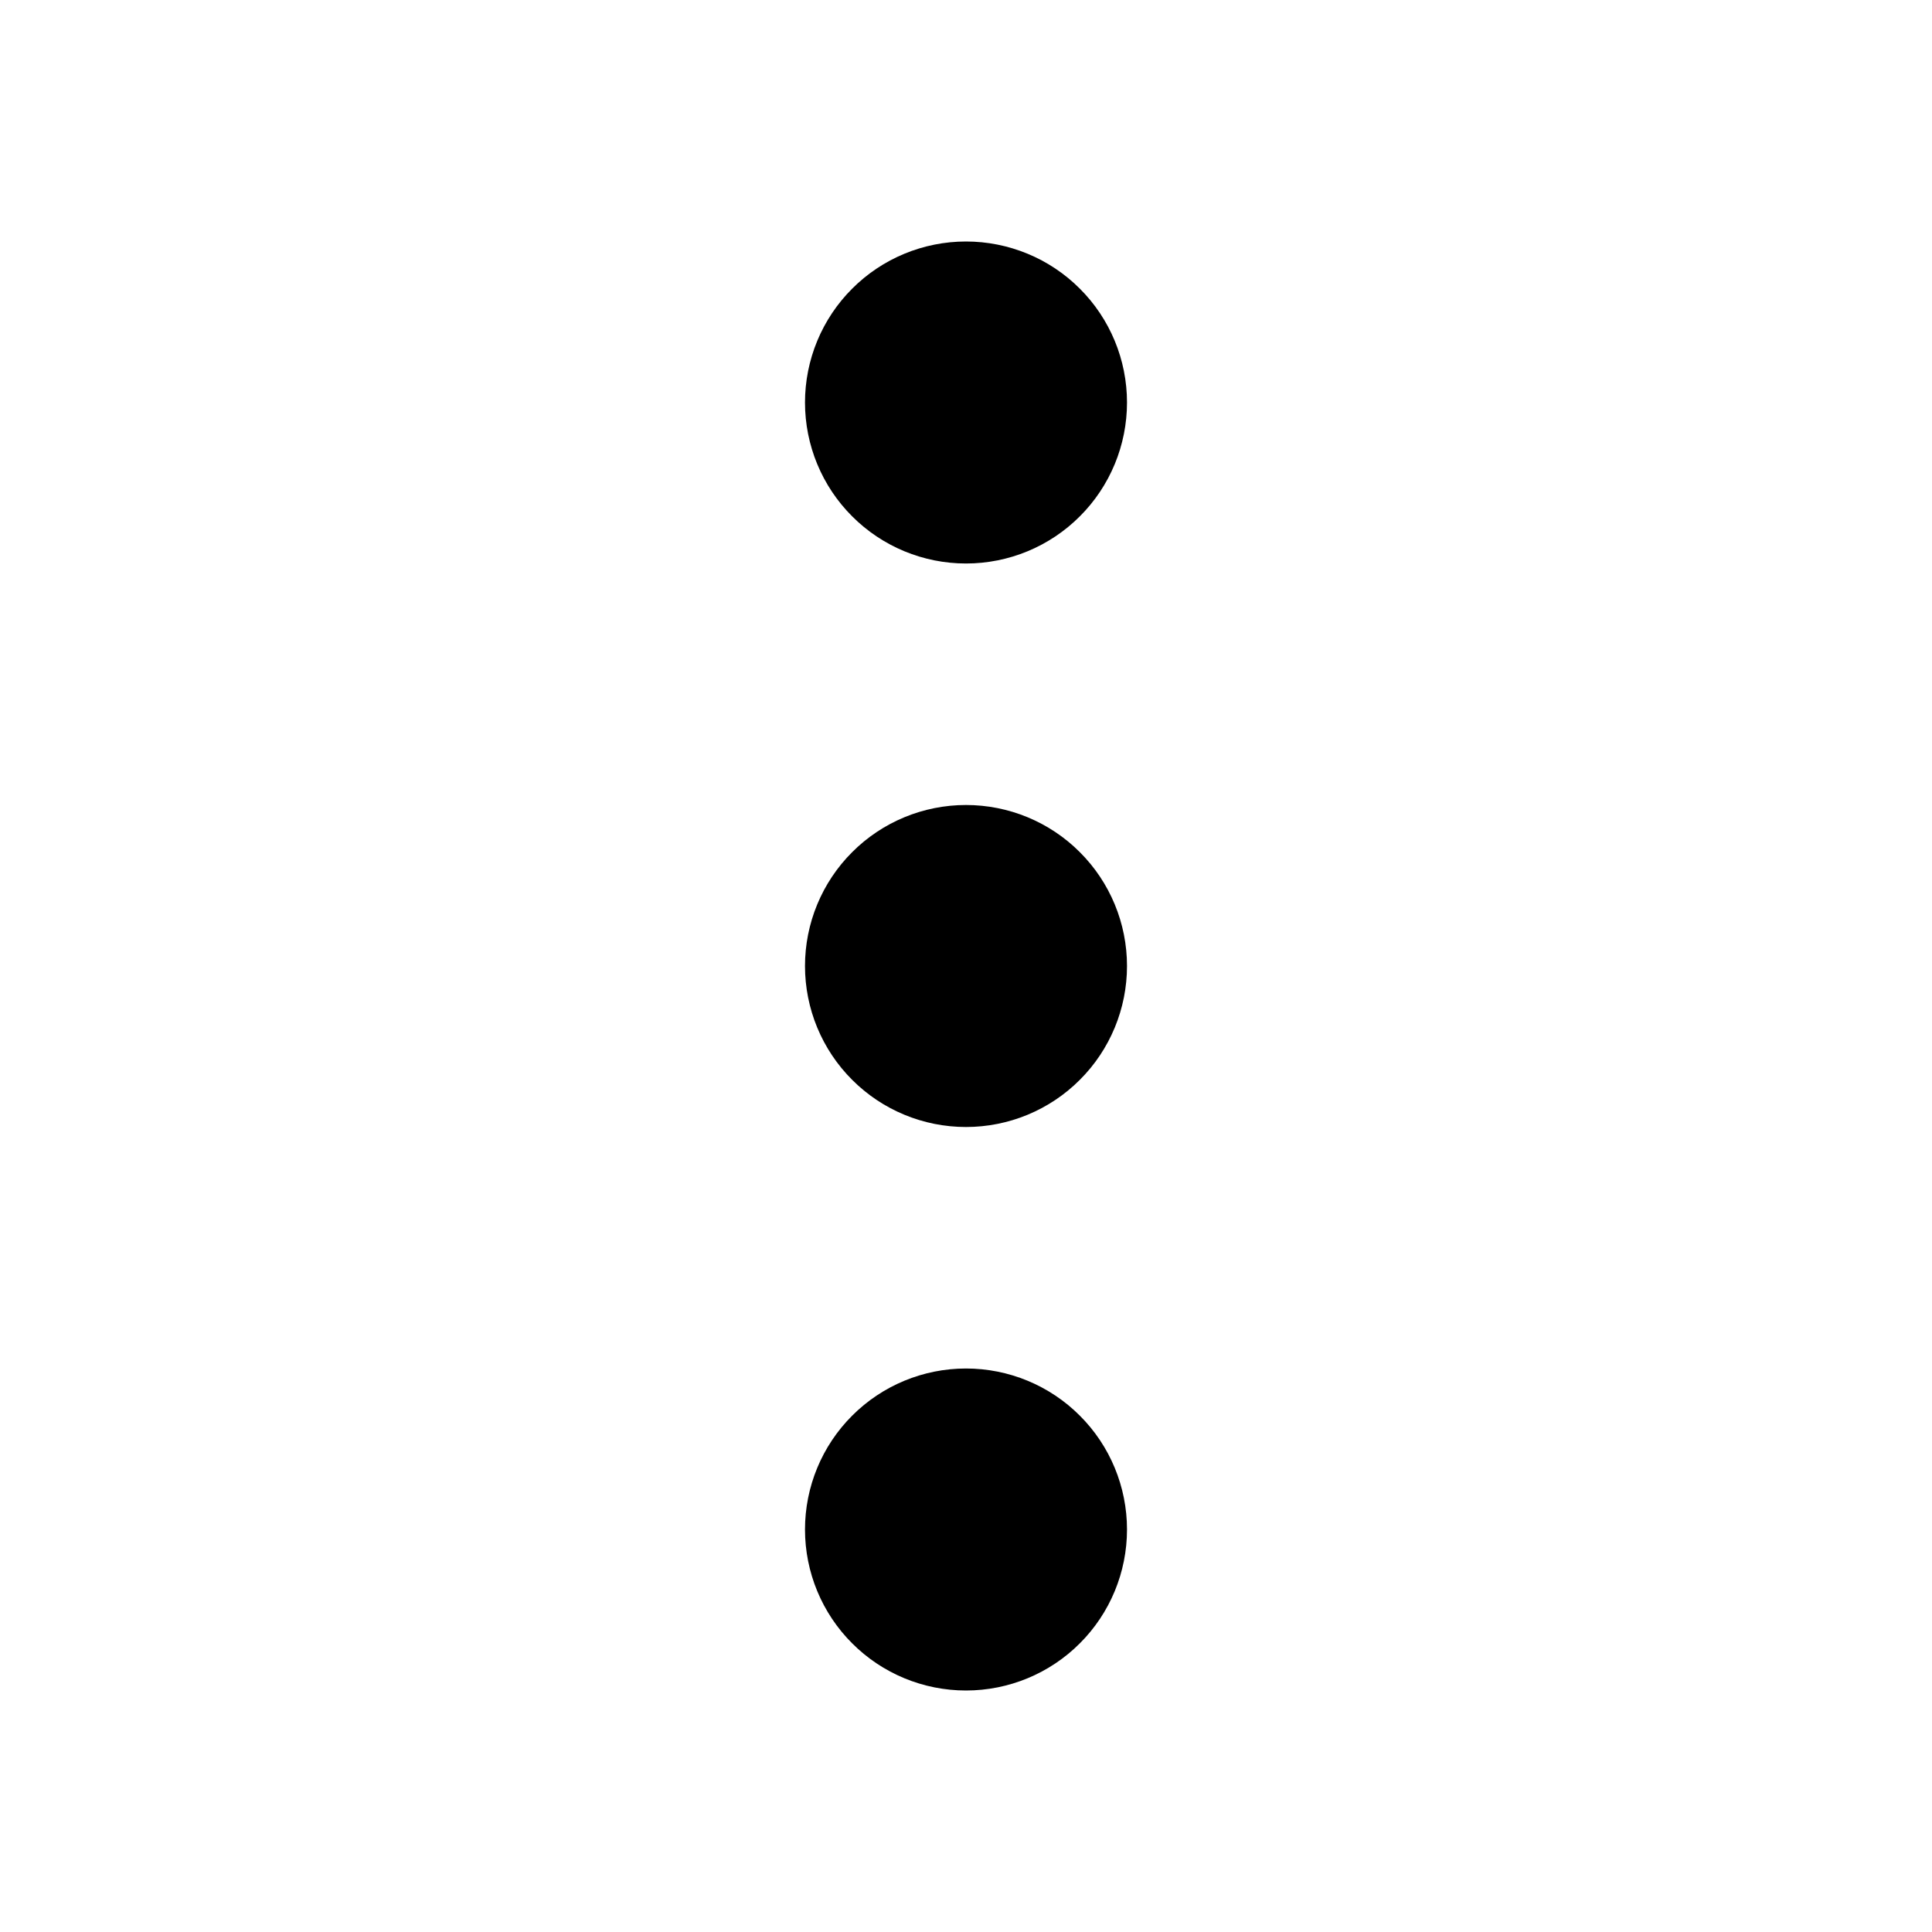
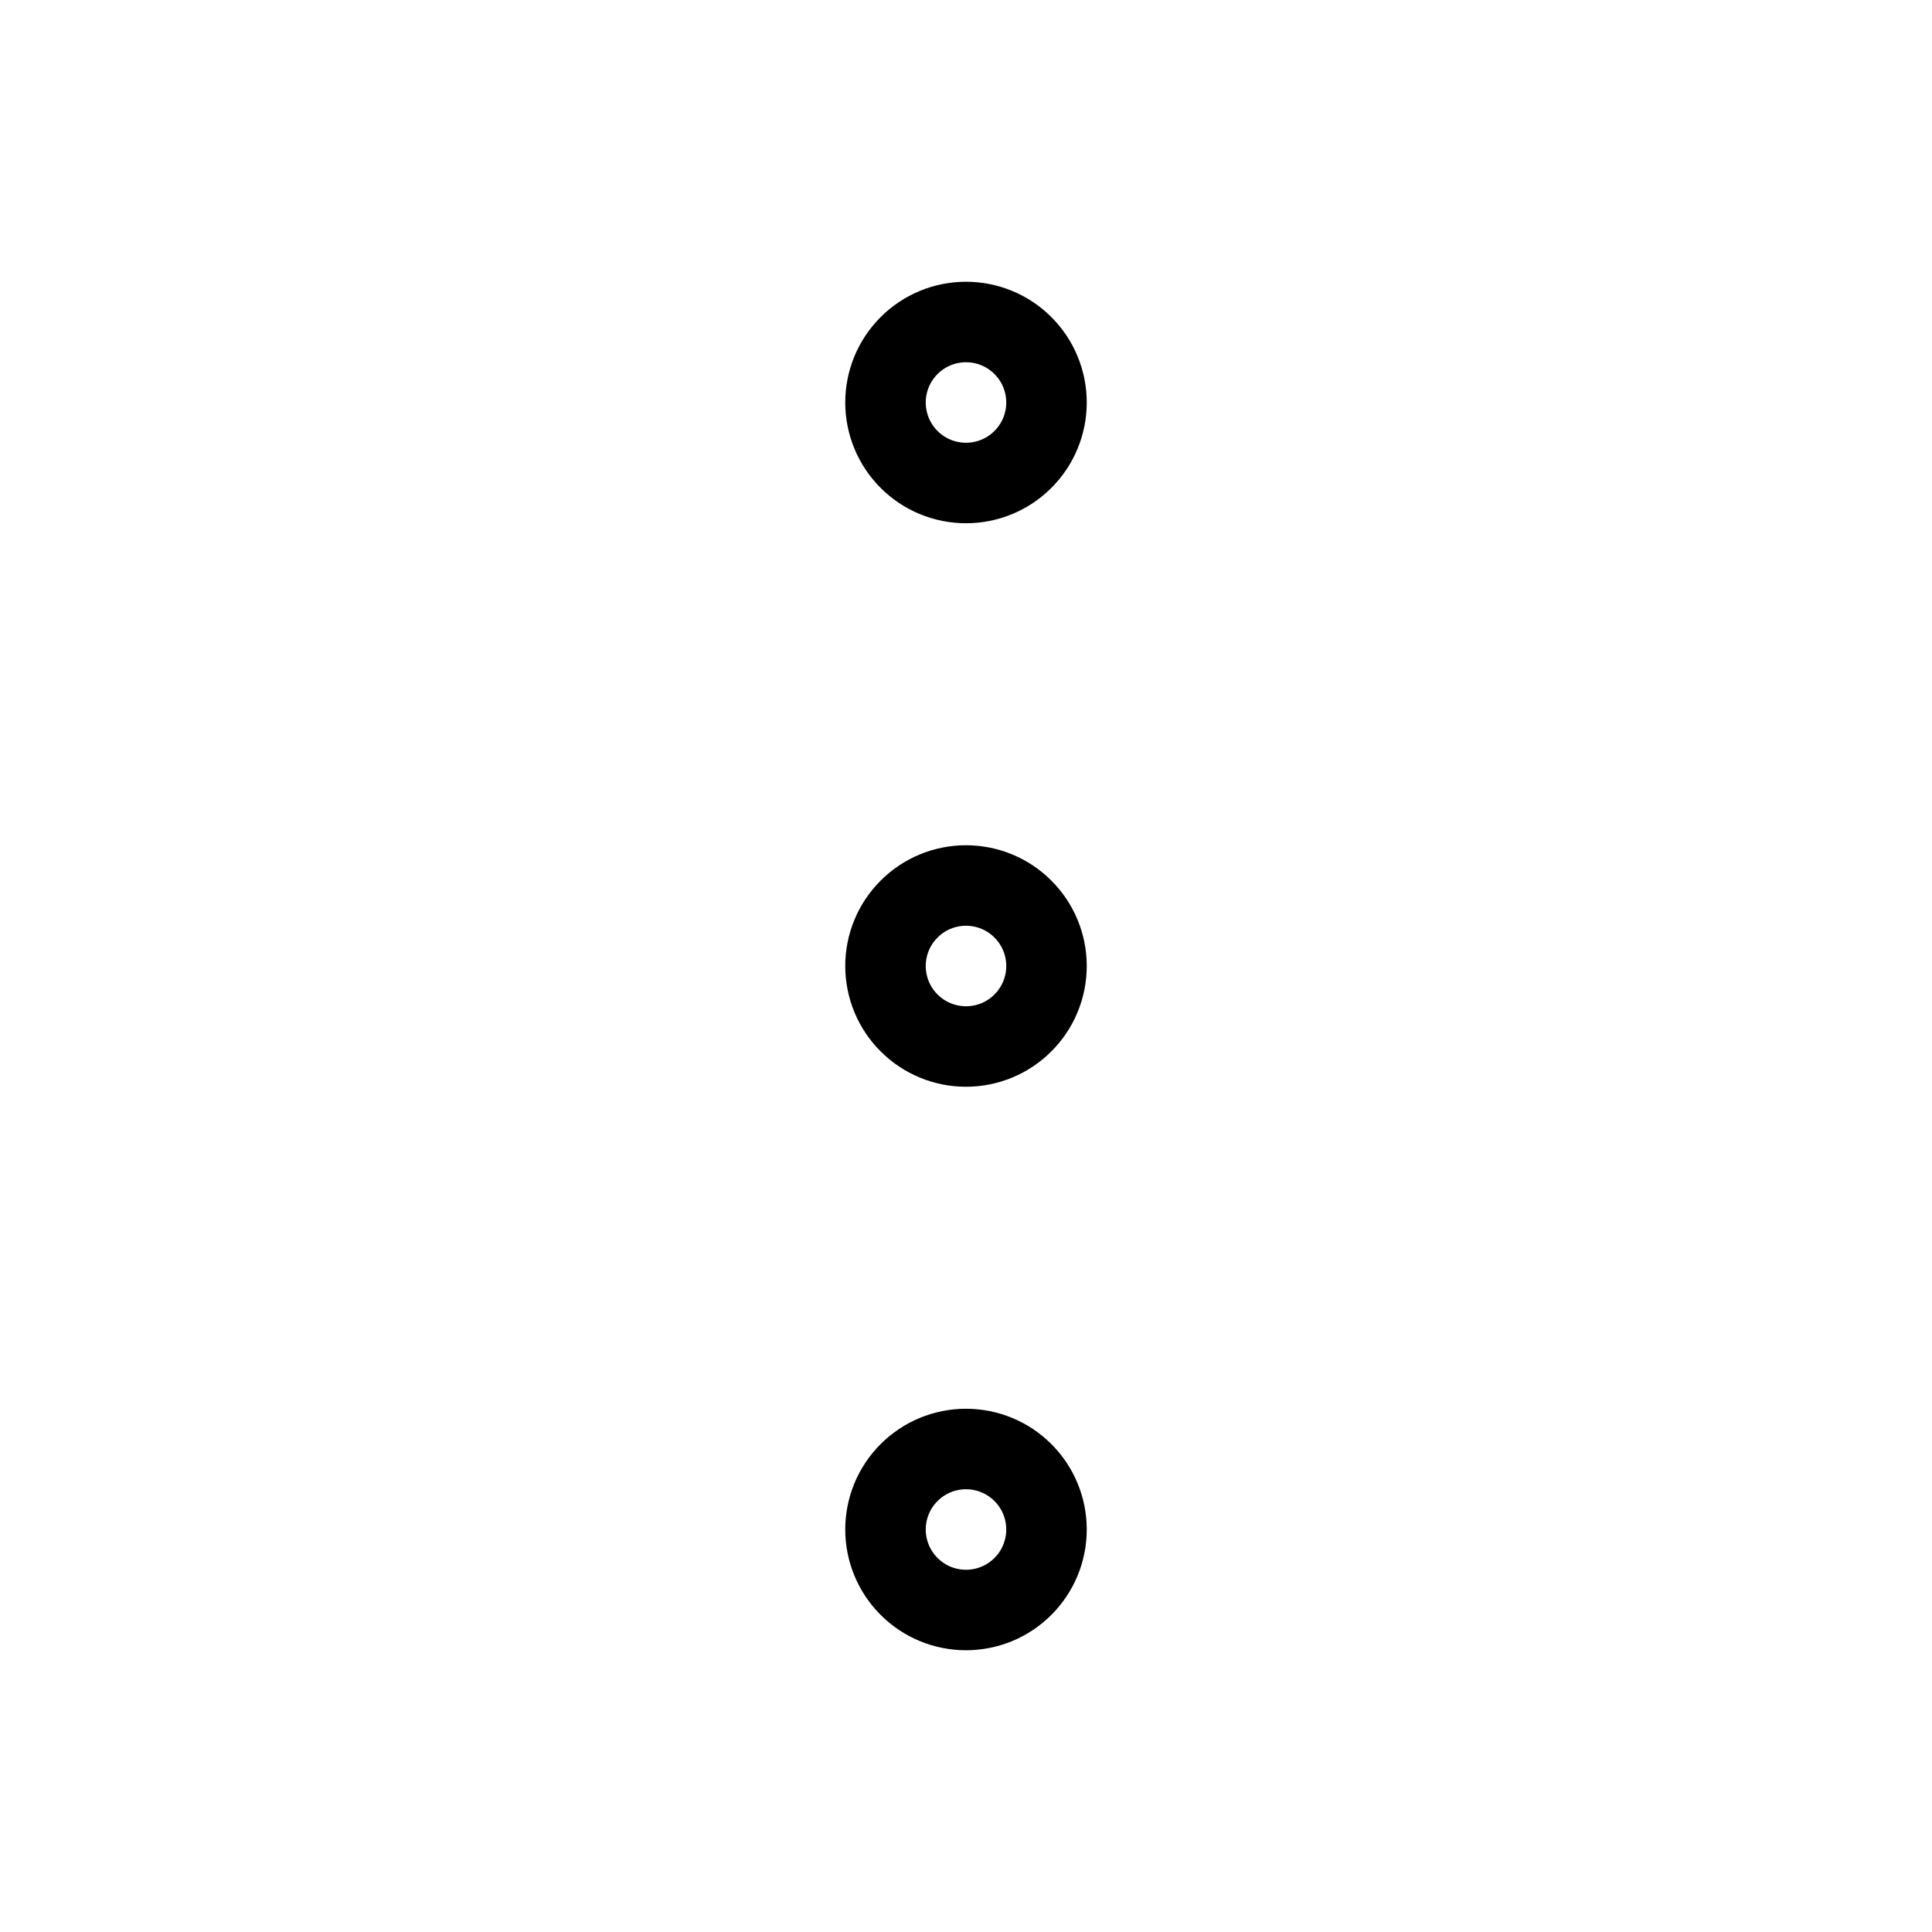
<svg xmlns="http://www.w3.org/2000/svg" width="24" height="24" viewBox="0 0 24 24" fill="none">
-   <path d="M11 12C11 12.265 11.105 12.52 11.293 12.707C11.48 12.895 11.735 13 12 13C12.265 13 12.52 12.895 12.707 12.707C12.895 12.52 13 12.265 13 12C13 11.735 12.895 11.48 12.707 11.293C12.52 11.105 12.265 11 12 11C11.735 11 11.48 11.105 11.293 11.293C11.105 11.48 11 11.735 11 12Z" stroke="currentColor" stroke-width="2" stroke-linecap="round" stroke-linejoin="round" />
-   <path d="M11 19C11 19.265 11.105 19.52 11.293 19.707C11.48 19.895 11.735 20 12 20C12.265 20 12.52 19.895 12.707 19.707C12.895 19.52 13 19.265 13 19C13 18.735 12.895 18.48 12.707 18.293C12.52 18.105 12.265 18 12 18C11.735 18 11.48 18.105 11.293 18.293C11.105 18.48 11 18.735 11 19Z" stroke="currentColor" stroke-width="2" stroke-linecap="round" stroke-linejoin="round" />
-   <path d="M11 5C11 5.265 11.105 5.52 11.293 5.707C11.48 5.895 11.735 6 12 6C12.265 6 12.52 5.895 12.707 5.707C12.895 5.52 13 5.265 13 5C13 4.735 12.895 4.48 12.707 4.293C12.52 4.105 12.265 4 12 4C11.735 4 11.48 4.105 11.293 4.293C11.105 4.48 11 4.735 11 5Z" stroke="currentColor" stroke-width="2" stroke-linecap="round" stroke-linejoin="round" />
+   <path d="M11 12C11 12.265 11.105 12.52 11.293 12.707C11.48 12.895 11.735 13 12 13C12.265 13 12.52 12.895 12.707 12.707C12.895 12.52 13 12.265 13 12C13 11.735 12.895 11.48 12.707 11.293C12.52 11.105 12.265 11 12 11C11.735 11 11.48 11.105 11.293 11.293C11.105 11.48 11 11.735 11 12Z" stroke="currentColor" stroke-linecap="round" stroke-linejoin="round" />
+   <path d="M11 19C11 19.265 11.105 19.52 11.293 19.707C11.48 19.895 11.735 20 12 20C12.265 20 12.52 19.895 12.707 19.707C12.895 19.52 13 19.265 13 19C13 18.735 12.895 18.48 12.707 18.293C12.52 18.105 12.265 18 12 18C11.735 18 11.48 18.105 11.293 18.293C11.105 18.48 11 18.735 11 19Z" stroke="currentColor" stroke-linecap="round" stroke-linejoin="round" />
+   <path d="M11 5C11 5.265 11.105 5.52 11.293 5.707C11.48 5.895 11.735 6 12 6C12.265 6 12.52 5.895 12.707 5.707C12.895 5.52 13 5.265 13 5C13 4.735 12.895 4.48 12.707 4.293C12.52 4.105 12.265 4 12 4C11.735 4 11.48 4.105 11.293 4.293C11.105 4.48 11 4.735 11 5Z" stroke="currentColor" stroke-linecap="round" stroke-linejoin="round" />
</svg>
